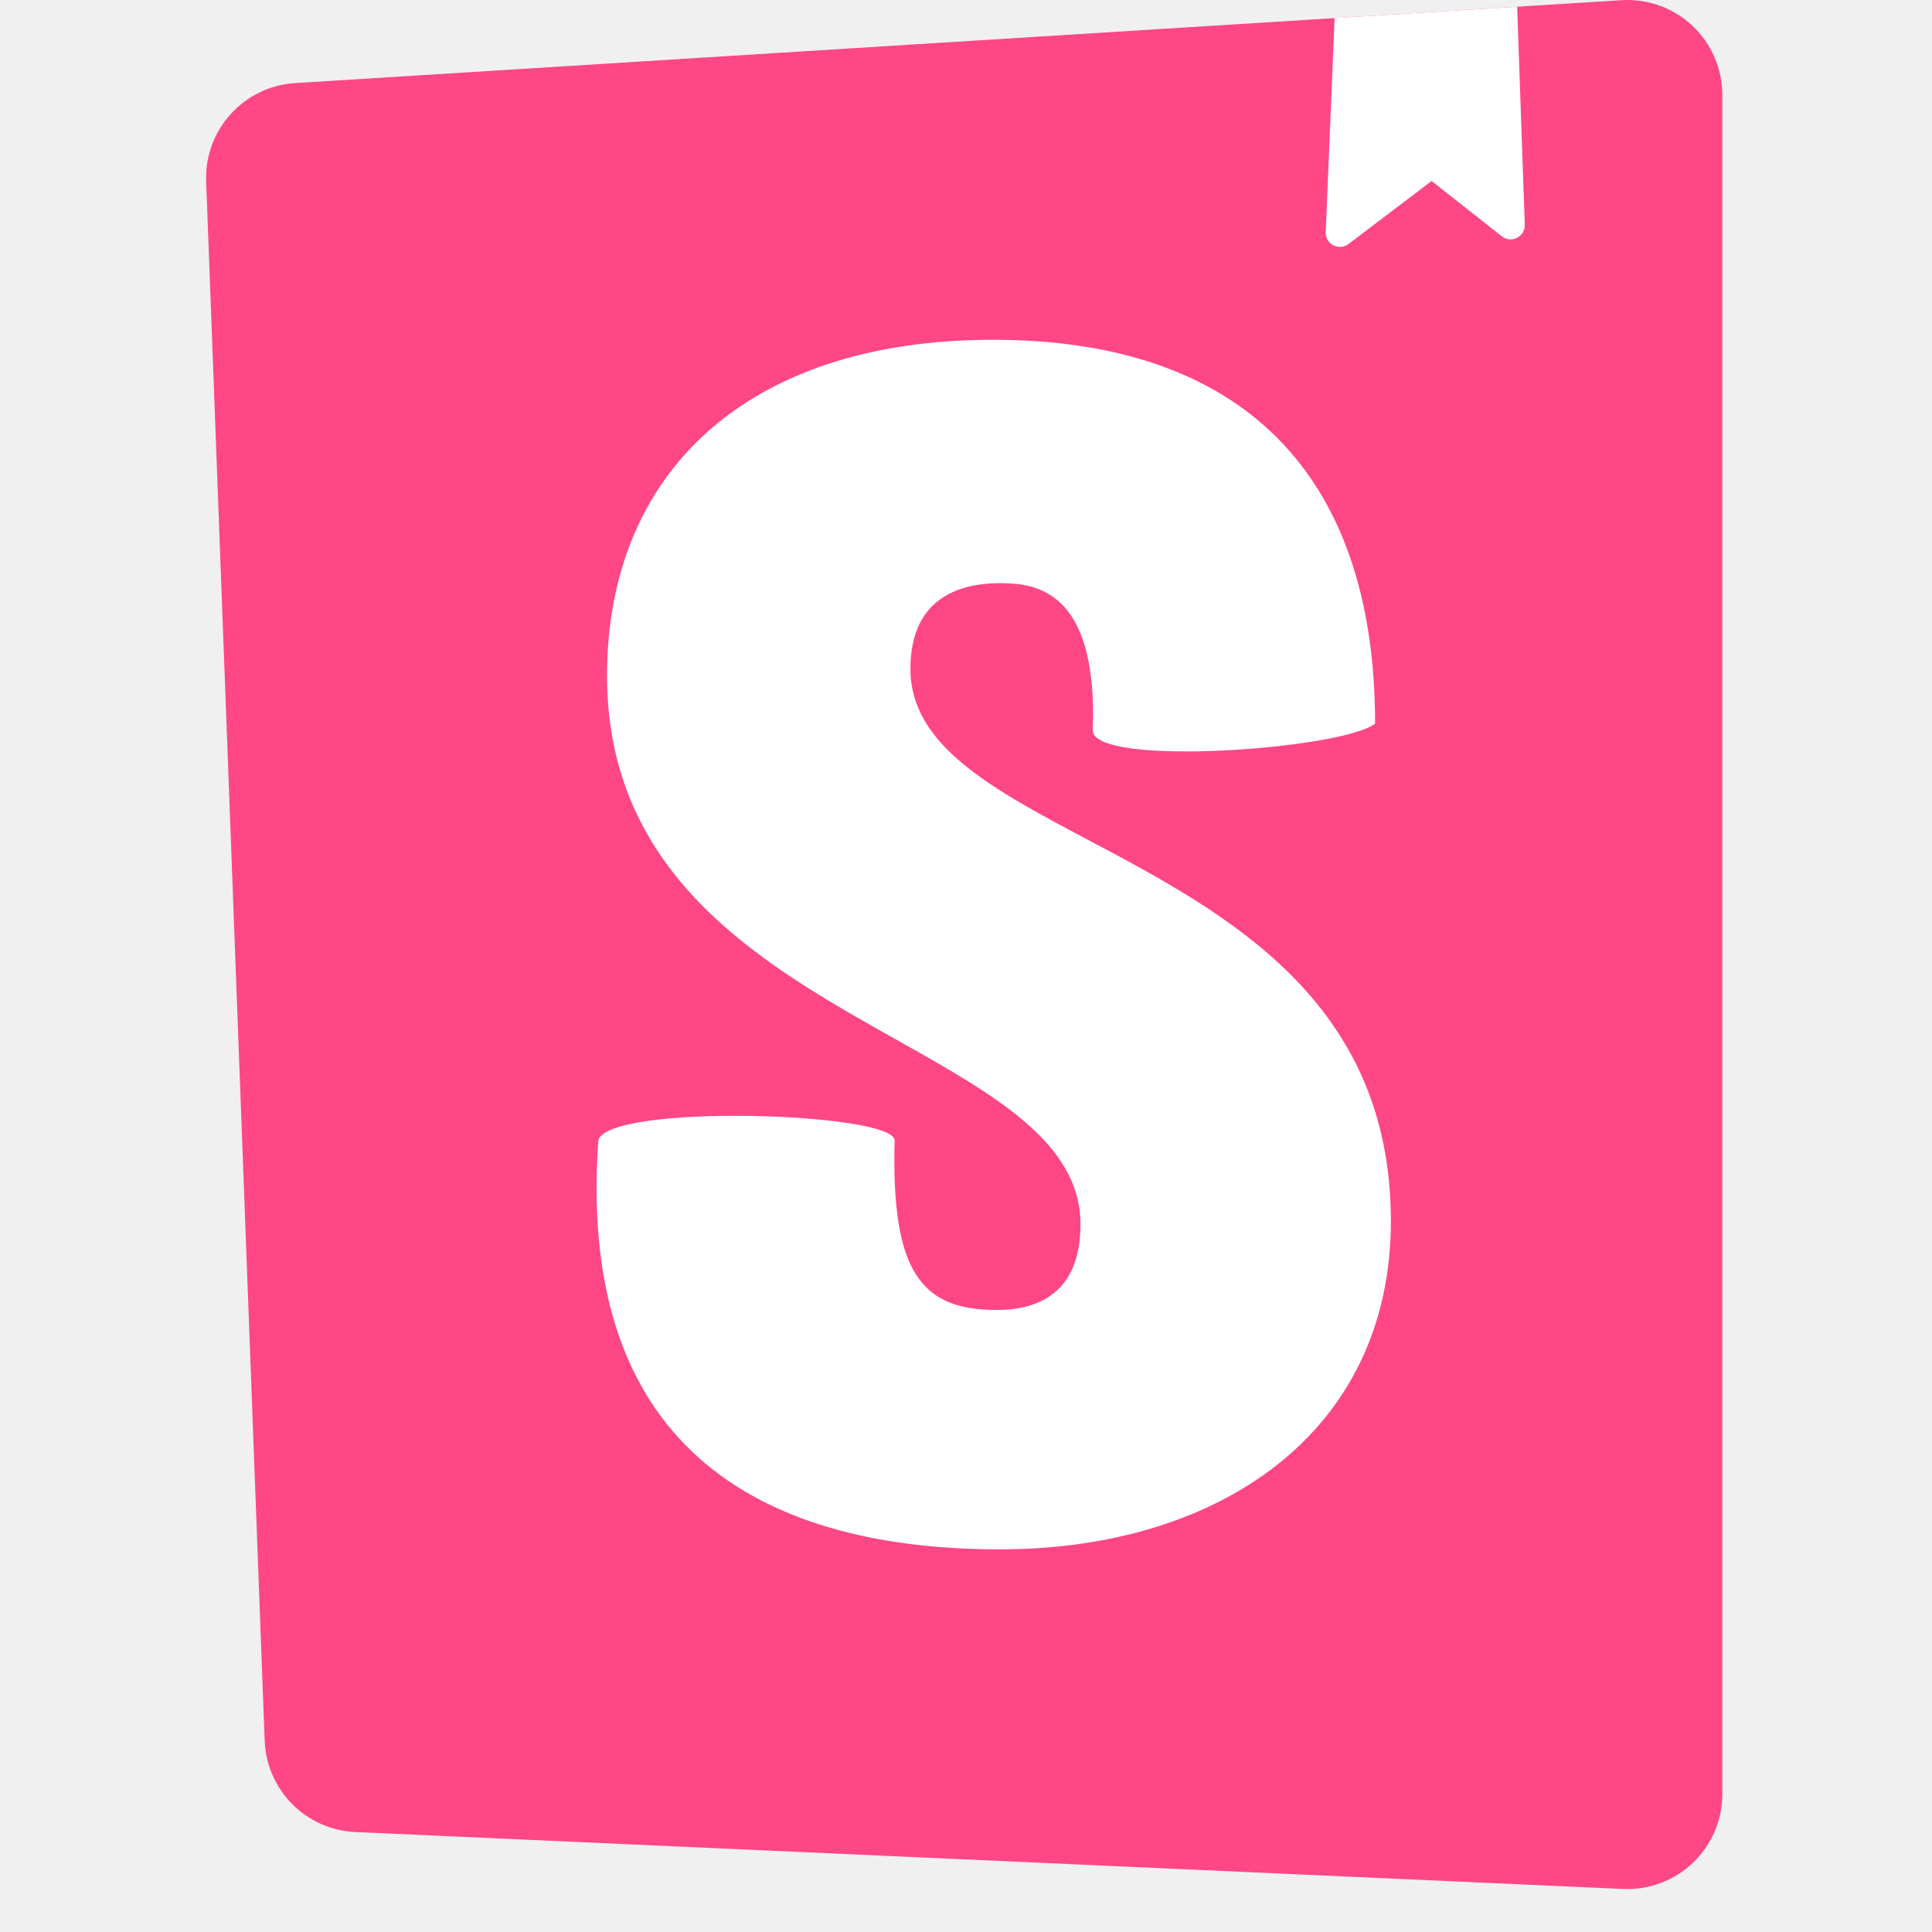
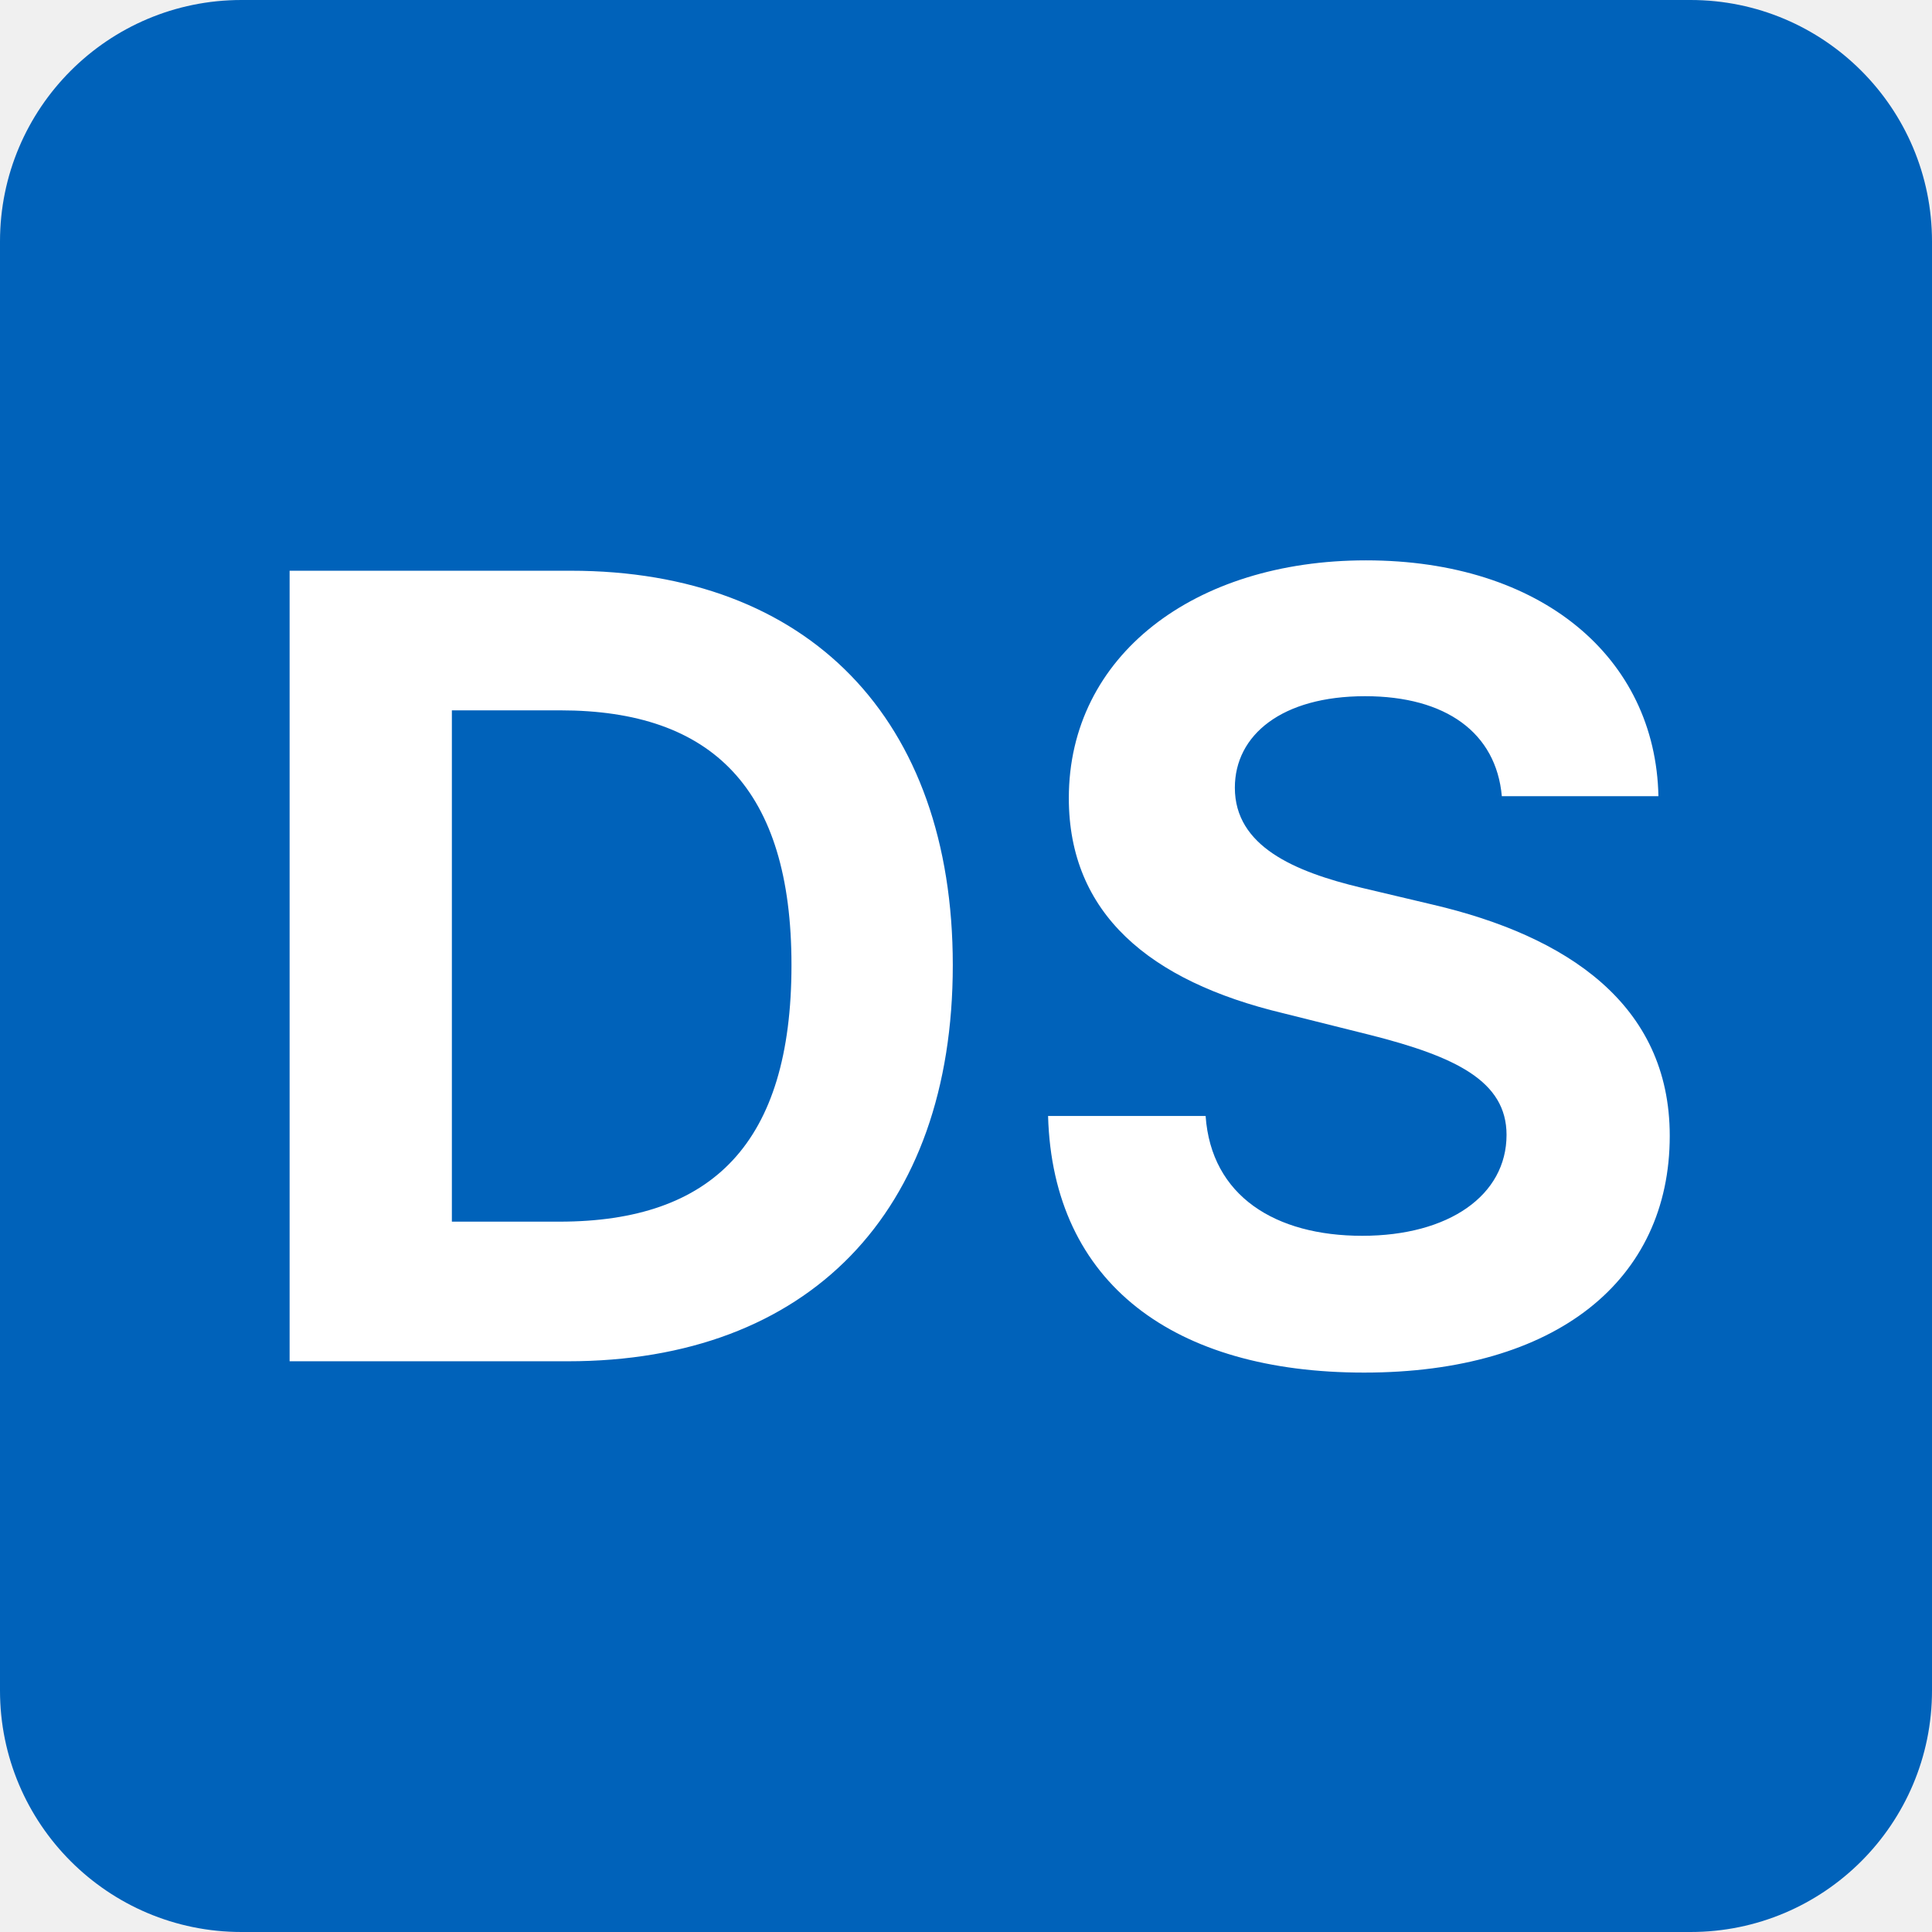
- <svg xmlns="http://www.w3.org/2000/svg" width="164" height="164" version="1.1">
-   <svg width="164" height="164" fill="none" viewBox="0 0 164 164">
-     <path fill="#FF4785" d="M22.467 147.762 17.5 15.402a8.062 8.062 0 0 1 7.553-8.35L137.637.016a8.061 8.061 0 0 1 8.565 8.047v144.23a8.063 8.063 0 0 1-8.424 8.054l-107.615-4.833a8.062 8.062 0 0 1-7.695-7.752Z" />
-     <path fill="#fff" fill-rule="evenodd" d="m128.785.57-15.495.968-.755 18.172a1.203 1.203 0 0 0 1.928 1.008l7.06-5.354 5.962 4.697a1.202 1.202 0 0 0 1.946-.987L128.785.569Zm-12.059 60.856c-2.836 2.203-23.965 3.707-23.965.57.447-11.969-4.912-12.494-7.889-12.494-2.828 0-7.59.855-7.59 7.267 0 6.534 6.96 10.223 15.13 14.553 11.607 6.15 25.654 13.594 25.654 32.326 0 17.953-14.588 27.871-33.194 27.871-19.201 0-35.981-7.769-34.086-34.702.744-3.163 25.156-2.411 25.156 0-.298 11.114 2.232 14.383 8.633 14.383 4.912 0 7.144-2.708 7.144-7.267 0-6.9-7.252-10.973-15.595-15.657C64.827 81.933 51.53 74.468 51.53 57.34c0-17.098 11.76-28.497 32.747-28.497 20.988 0 32.449 11.224 32.449 32.584Z" clip-rule="evenodd" />
-   </svg>
-   <style>@media (prefers-color-scheme:light){:root{filter:none}}</style>
+ <svg xmlns="http://www.w3.org/2000/svg" viewBox="0 0 32 32">
+   <rect width="32" height="32" rx="4" fill="#0062BA" />
+   <text x="50%" y="50%" dominant-baseline="central" text-anchor="middle" font-family="Inter, sans-serif" font-weight="700" font-size="18" fill="white">DS</text>
</svg>
